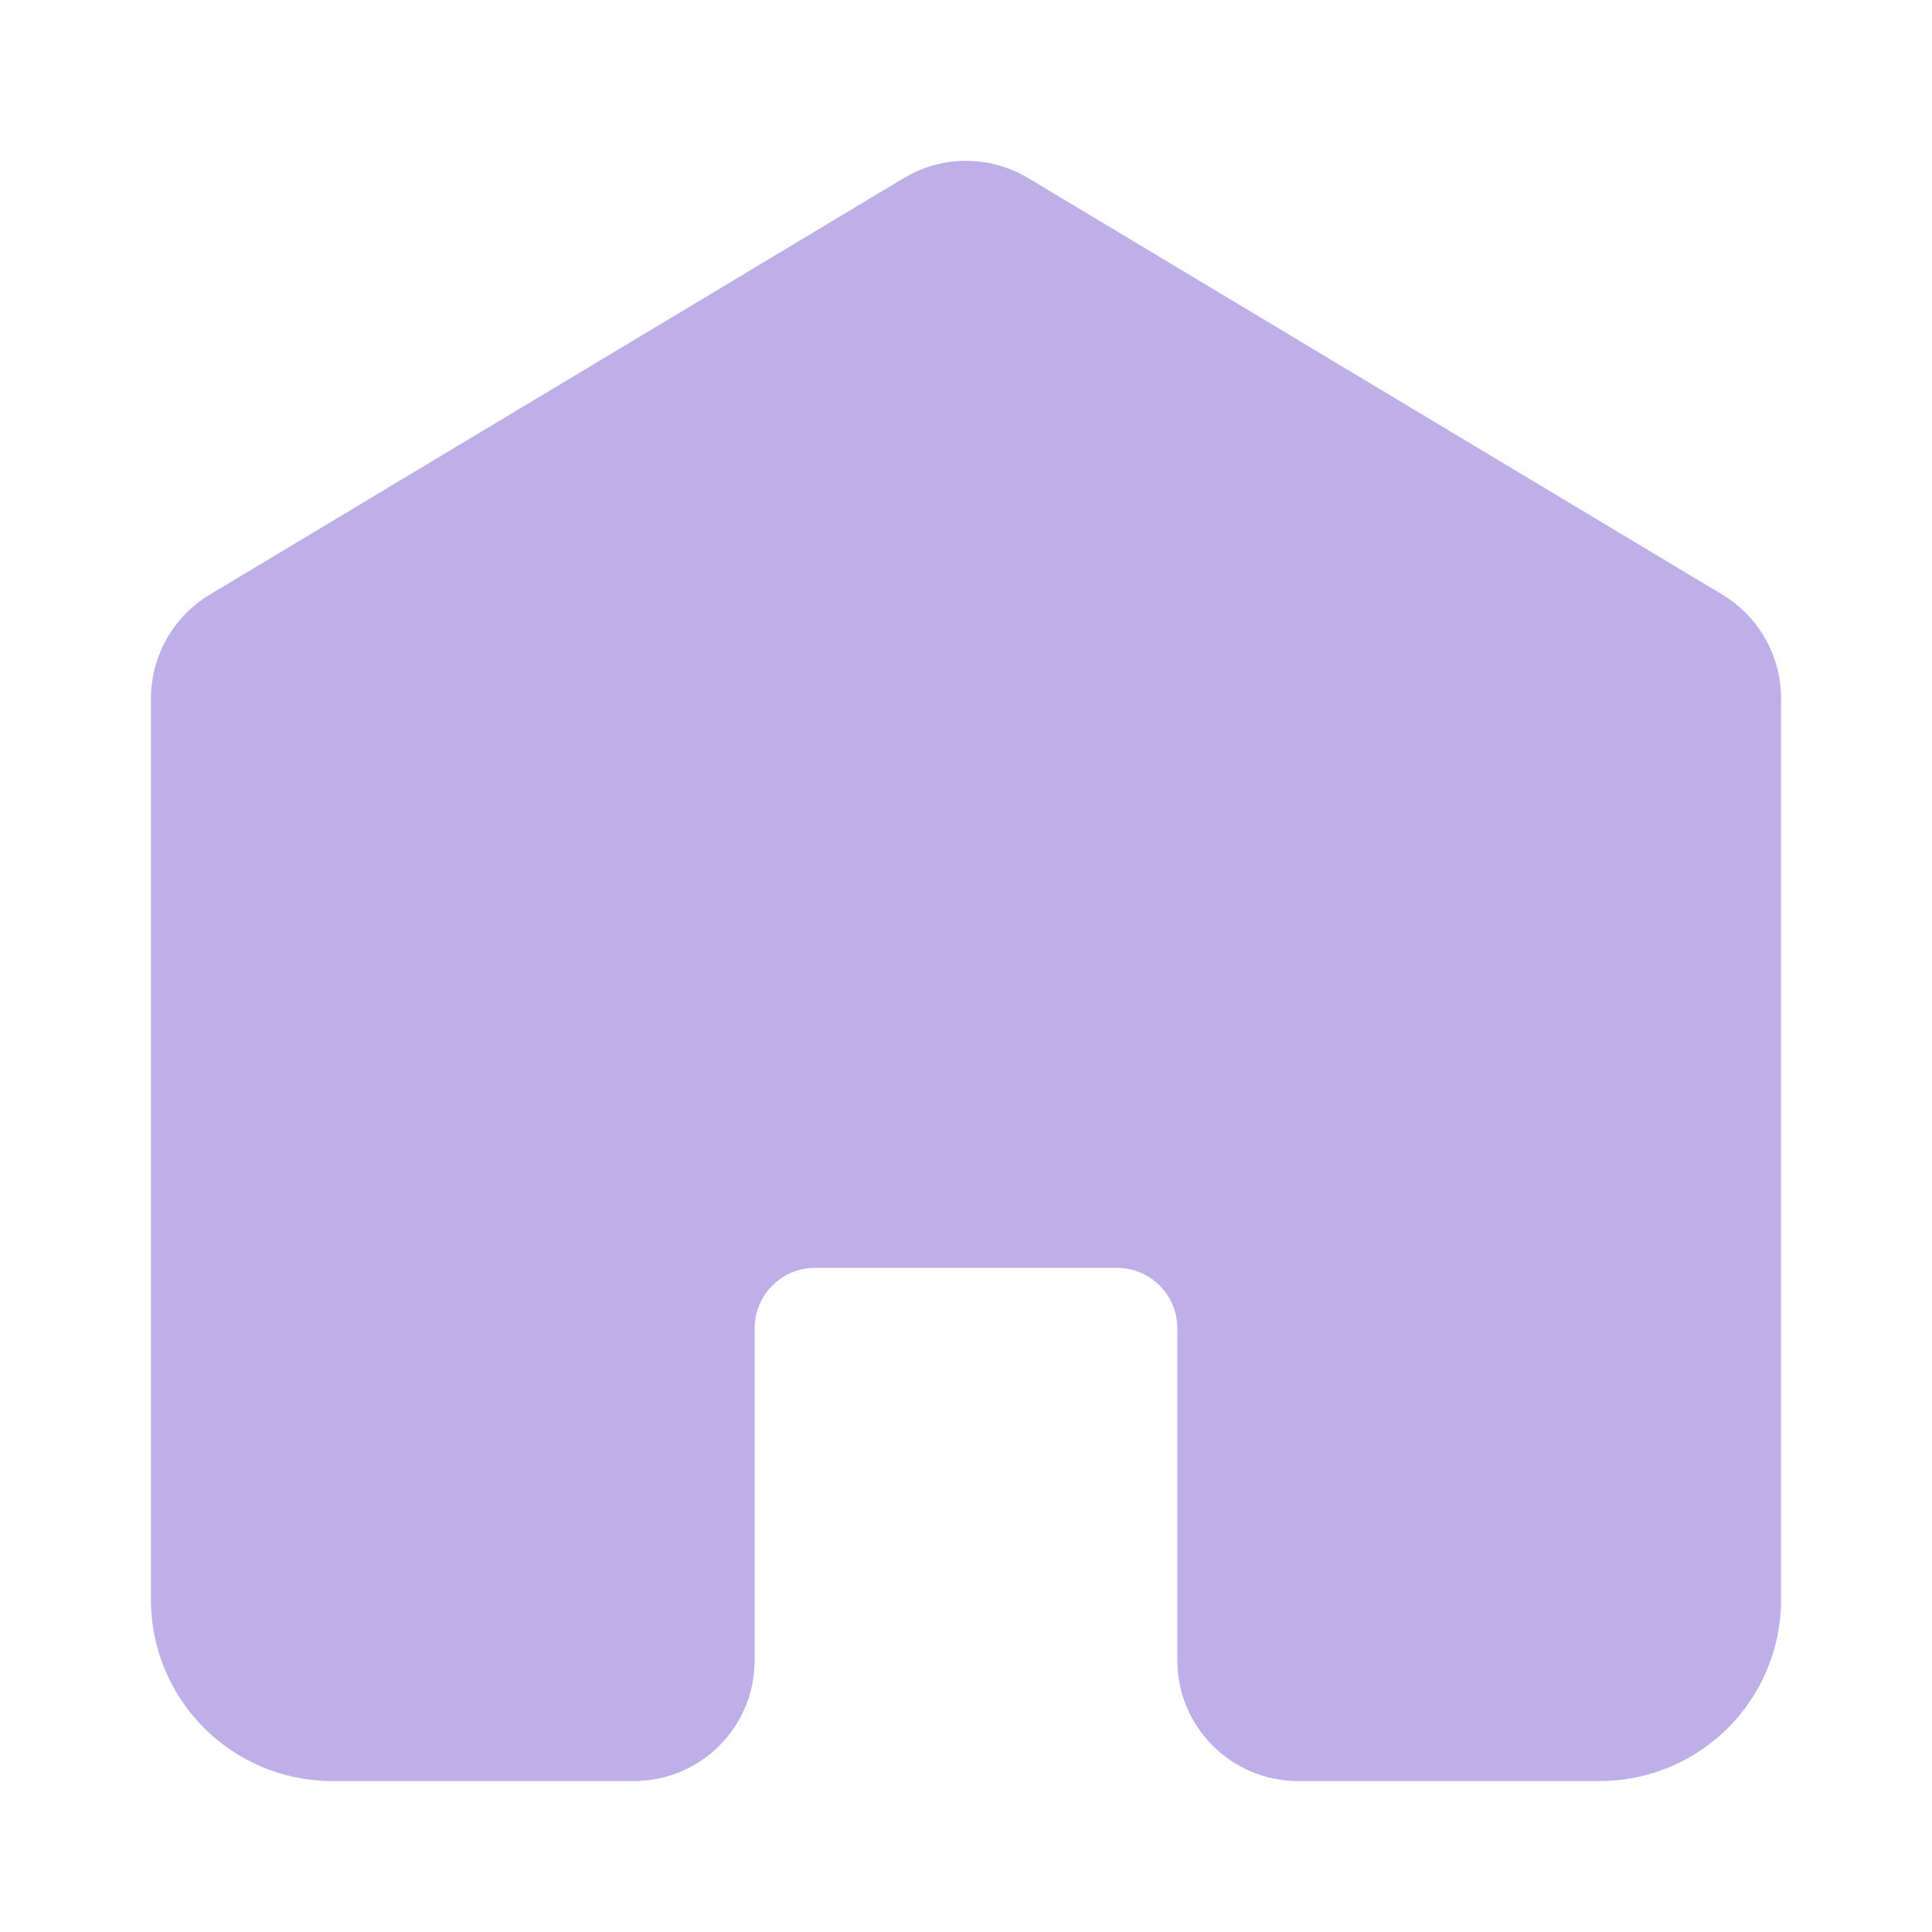
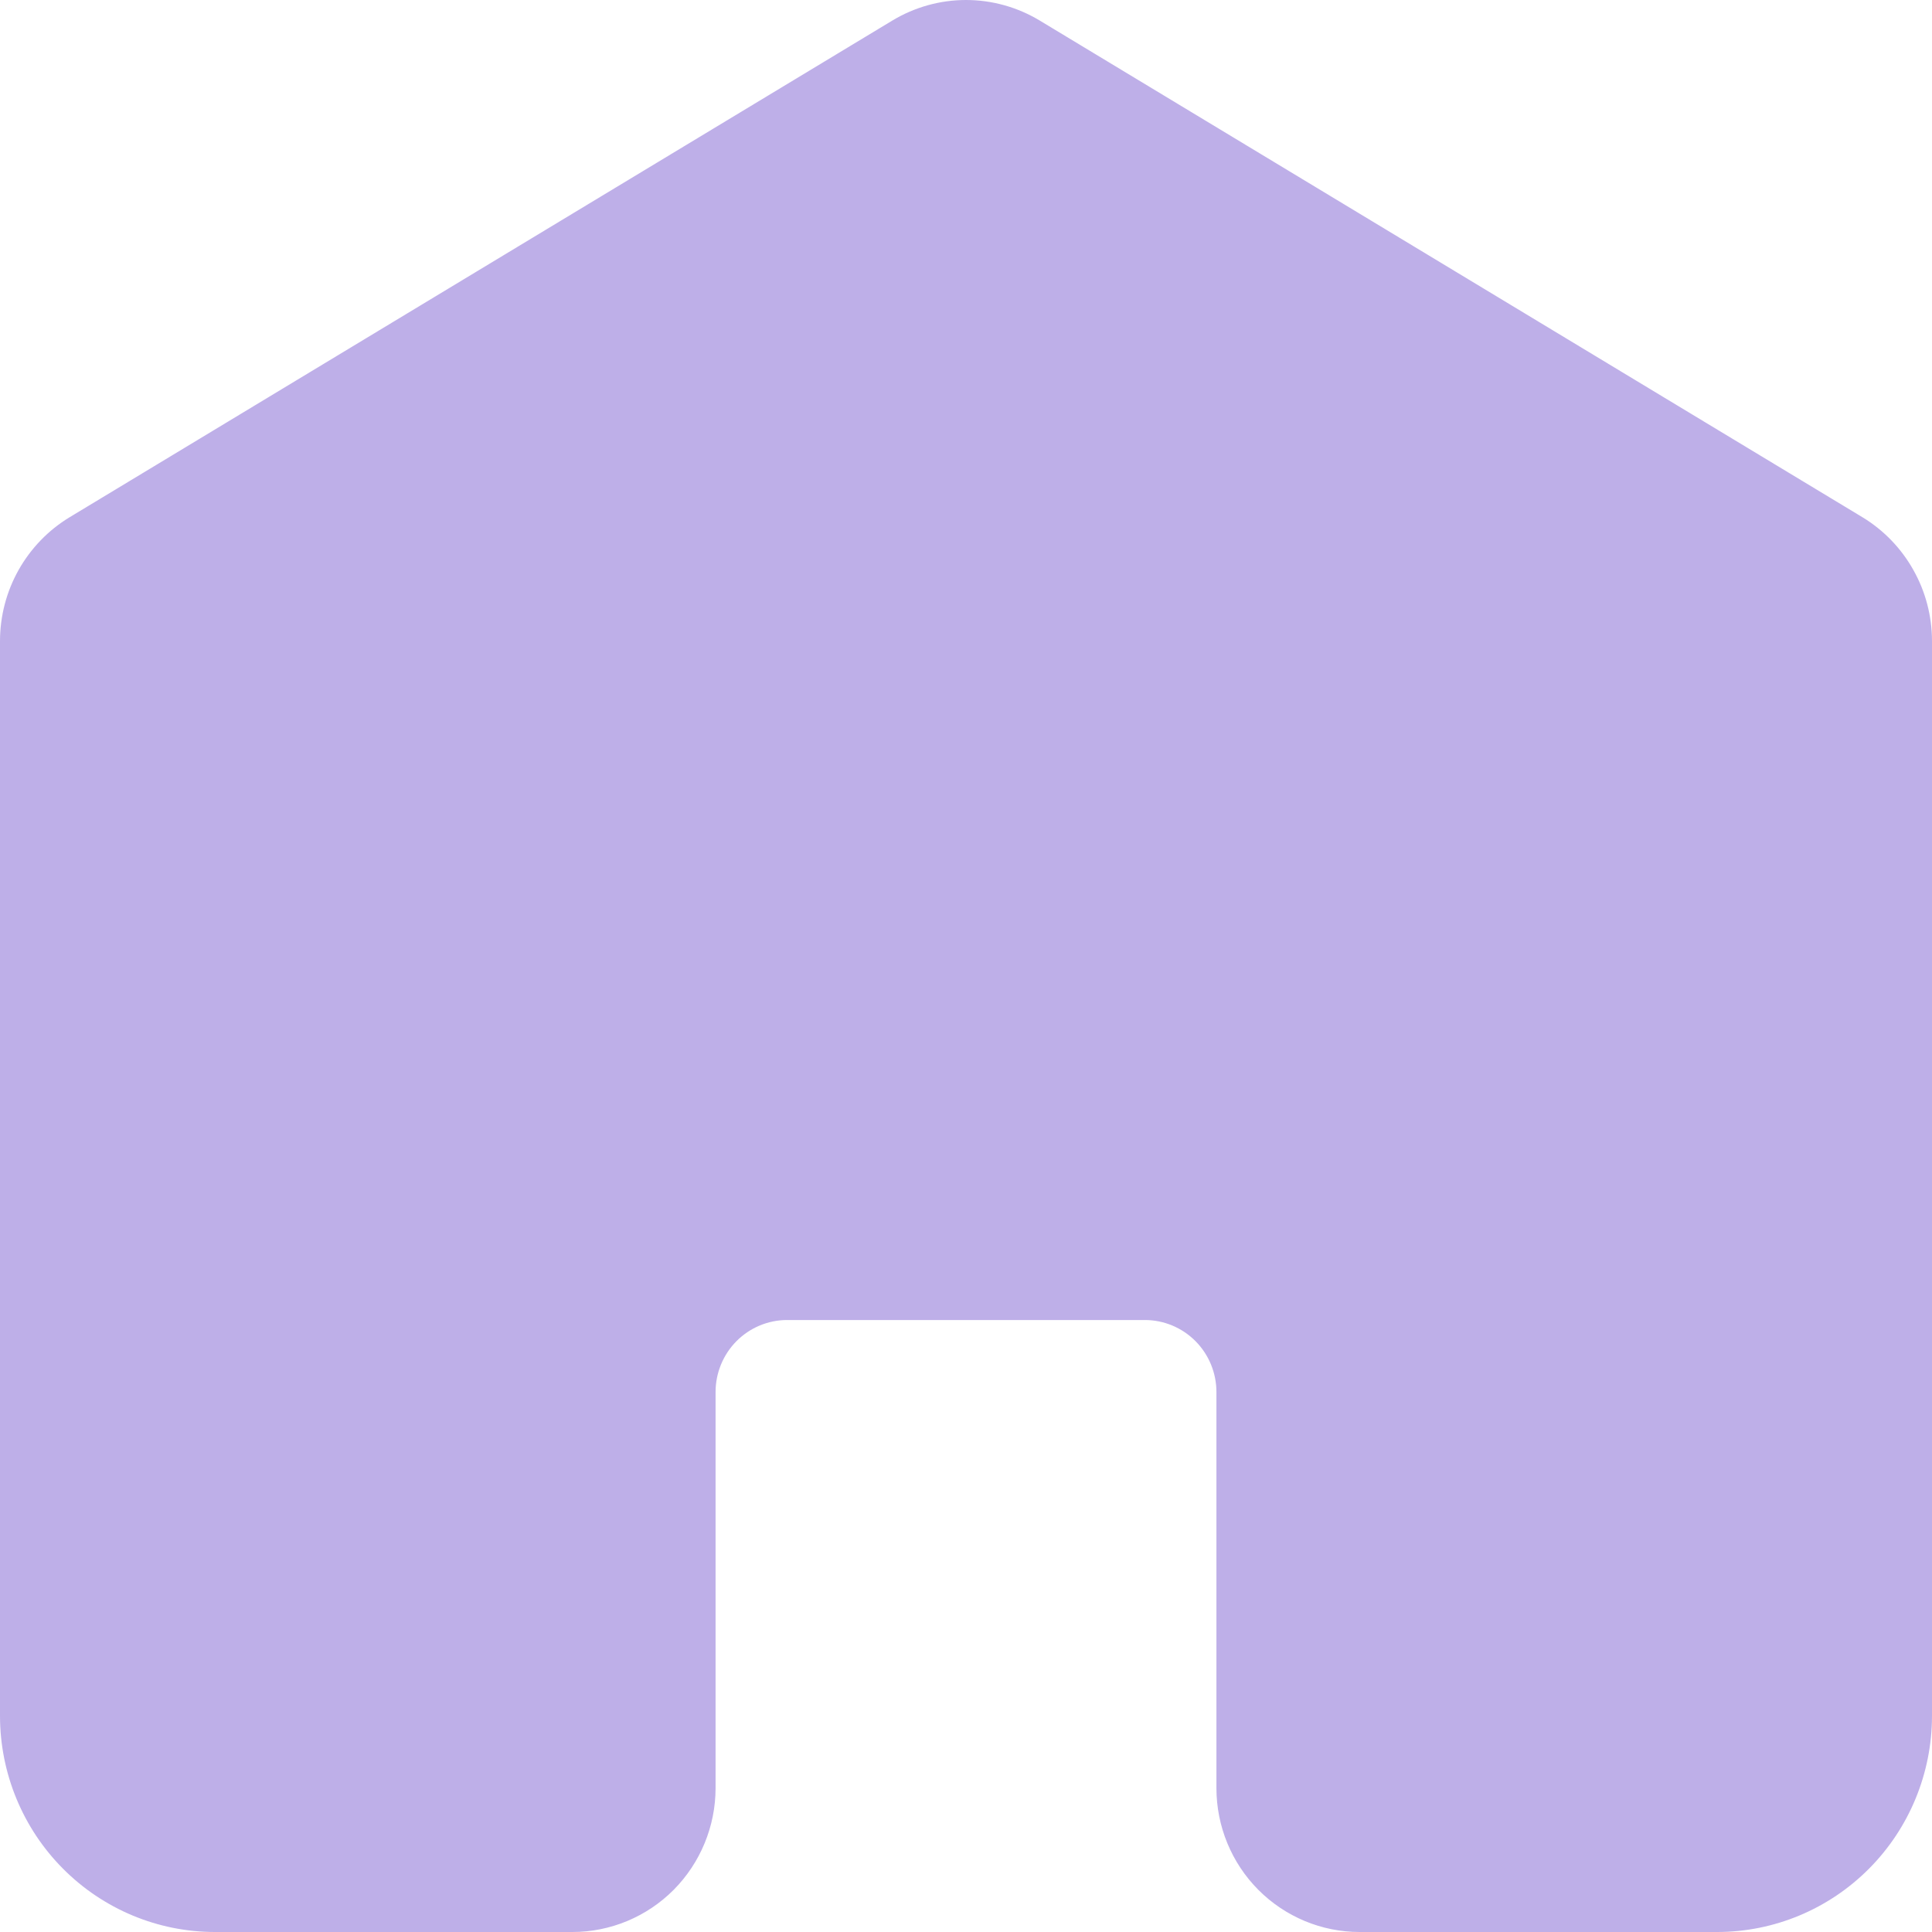
<svg xmlns="http://www.w3.org/2000/svg" width="29" height="29" viewBox="0 0 29 29" fill="none">
-   <path d="M26.734 10.482v13.534a2.721 2.721 0 0 1-2.718 2.718h-4.532a1.813 1.813 0 0 1-1.812-1.812v-4.985a.906.906 0 0 0-.906-.906h-4.532a.906.906 0 0 0-.906.907v4.984a1.812 1.812 0 0 1-1.812 1.812H4.984a2.721 2.721 0 0 1-2.718-2.718V10.482a1.821 1.821 0 0 1 .88-1.555l10.421-6.254a1.812 1.812 0 0 1 1.866 0l10.422 6.254a1.821 1.821 0 0 1 .88 1.555z" fill="#BEAFE8" />
+   <path d="M29 9.619V25.758C28.999 26.618 28.659 27.442 28.055 28.049C27.451 28.657 26.632 28.999 25.778 29H20.407C19.838 29 19.291 28.772 18.888 28.367C18.485 27.962 18.259 27.412 18.259 26.839V20.895C18.259 20.608 18.146 20.334 17.945 20.131C17.743 19.928 17.47 19.814 17.185 19.814H11.815C11.53 19.814 11.257 19.928 11.055 20.131C10.854 20.334 10.741 20.608 10.741 20.895V26.839C10.741 27.412 10.514 27.962 10.112 28.367C9.709 28.772 9.162 29 8.593 29H3.222C2.368 28.999 1.549 28.657 0.945 28.049C0.341 27.442 0.001 26.618 0 25.758V9.619C0.001 9.246 0.097 8.879 0.28 8.554C0.463 8.23 0.725 7.958 1.043 7.765L13.395 0.308C13.729 0.107 14.111 0 14.5 0C14.89 0 15.272 0.107 15.606 0.308L27.958 7.765C28.275 7.958 28.538 8.23 28.72 8.555C28.903 8.879 28.999 9.246 29 9.619Z" fill="#BEAFE8" />
</svg>
